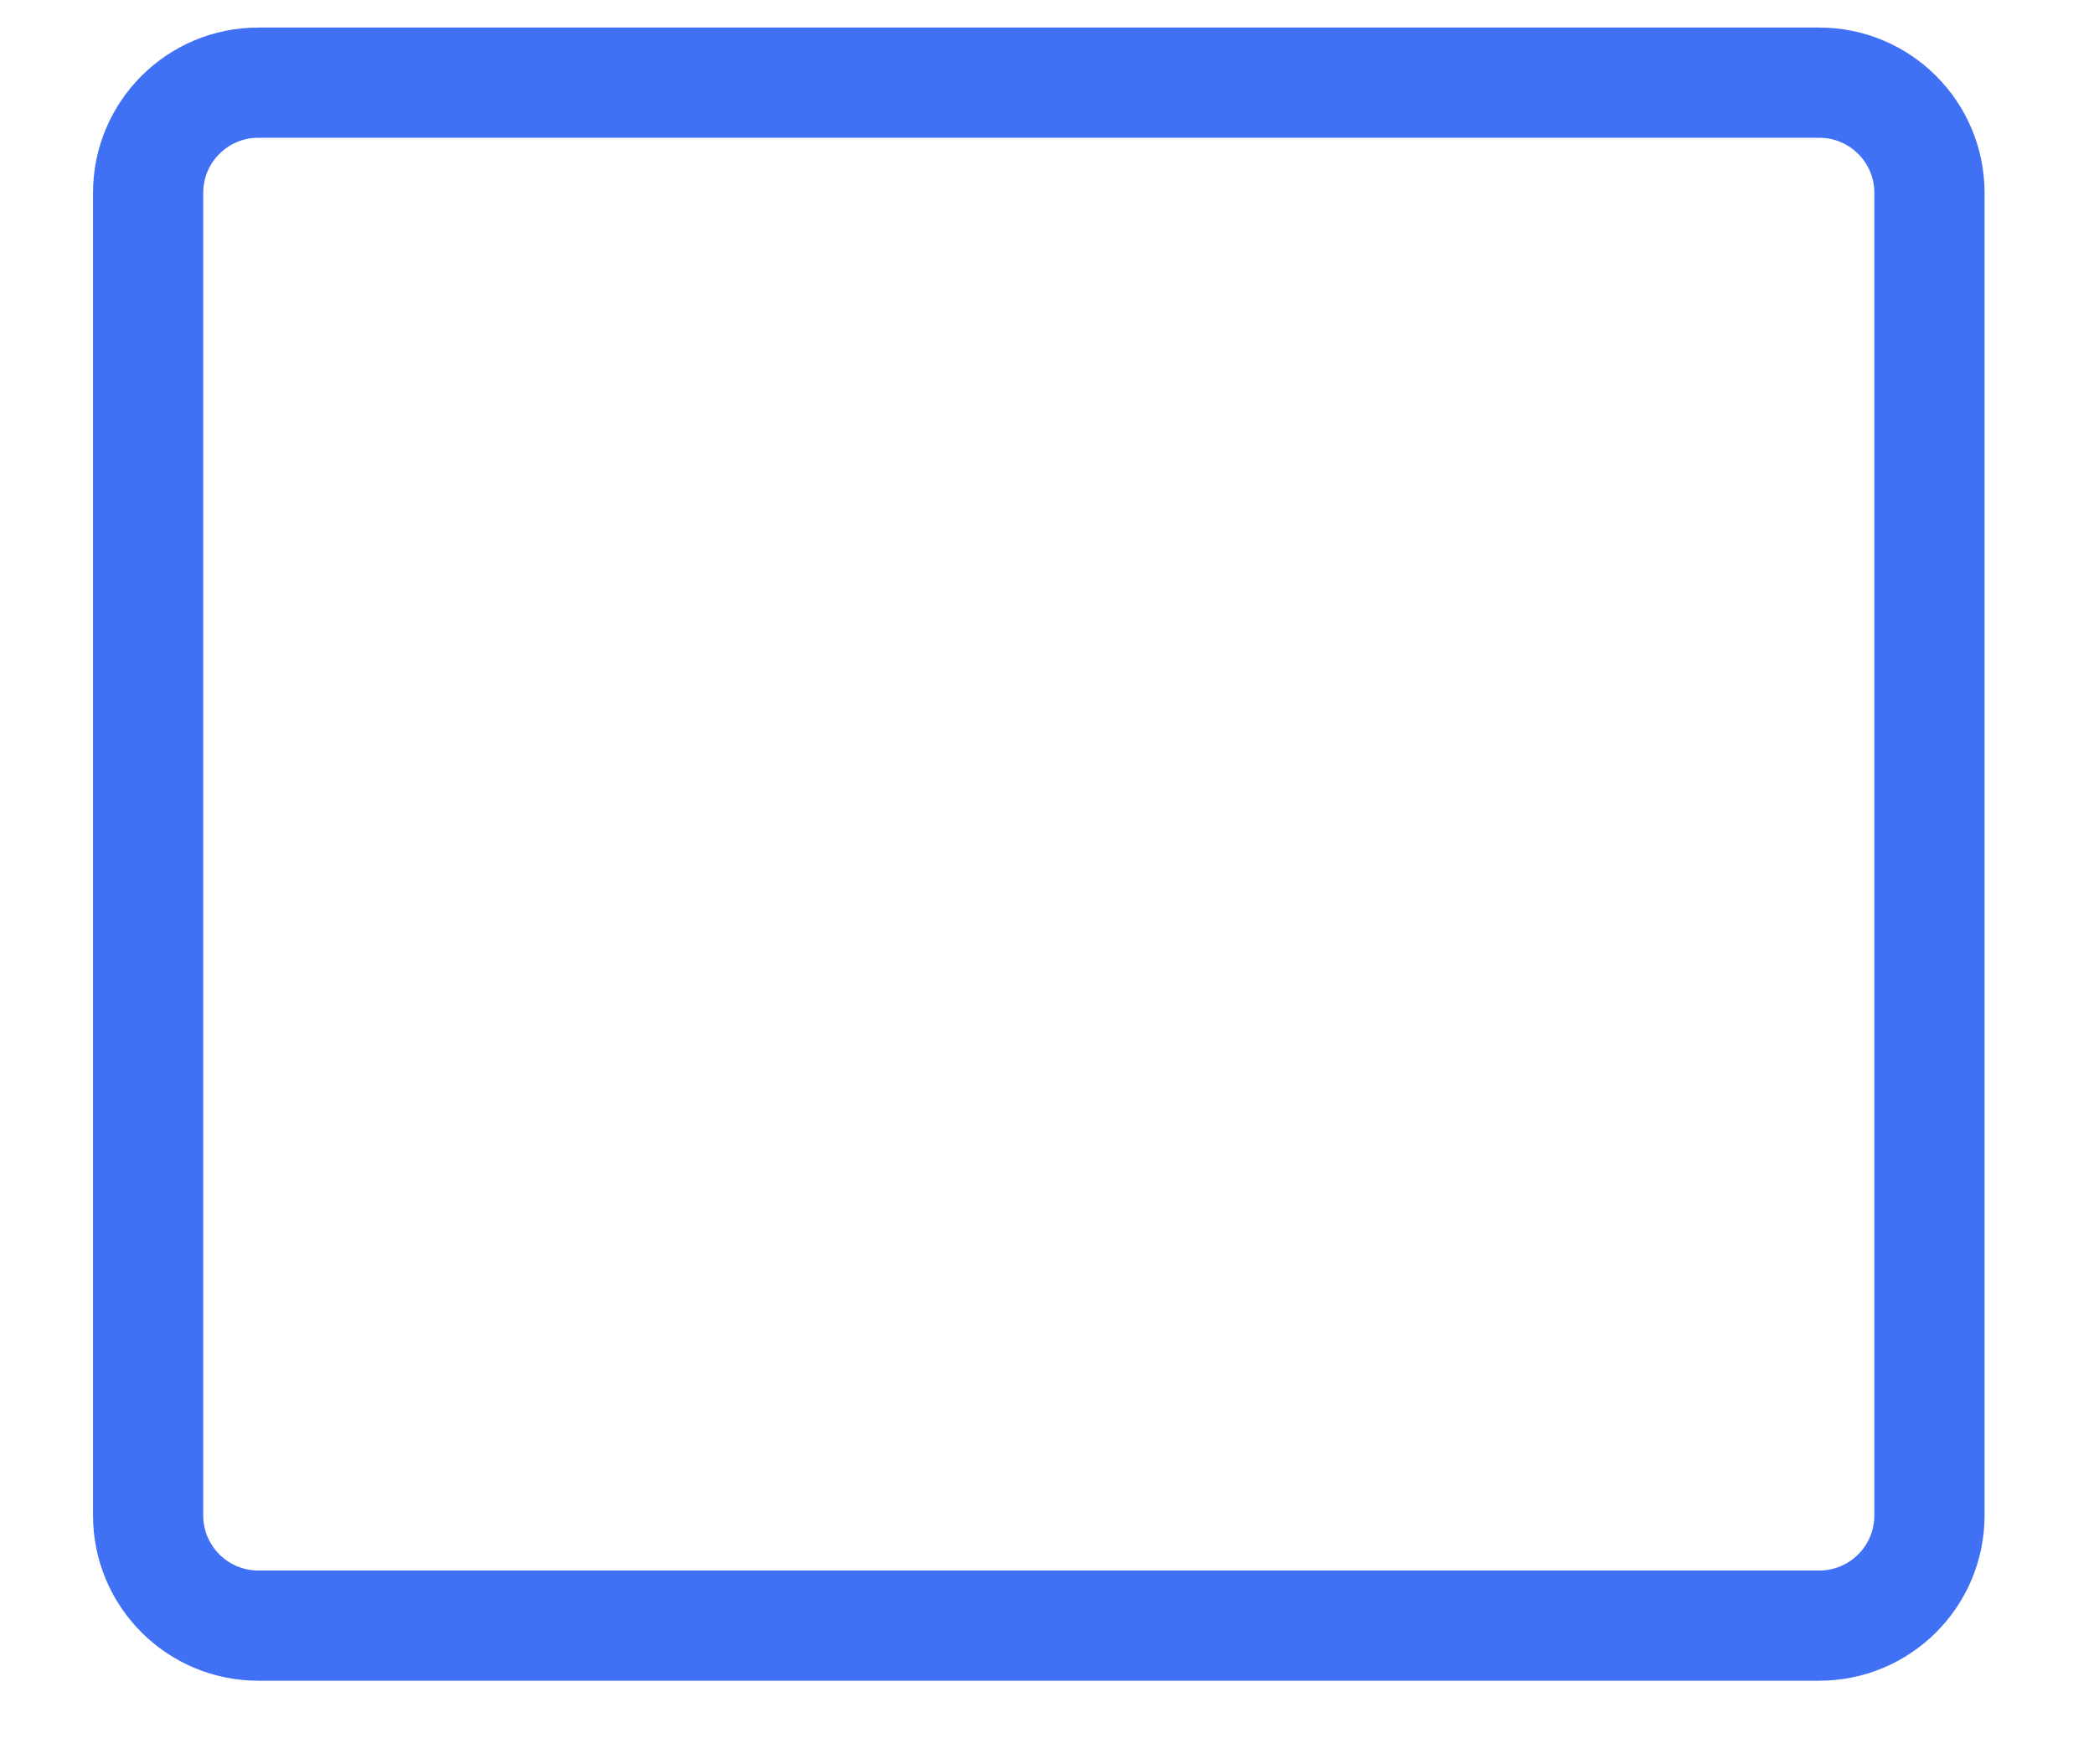
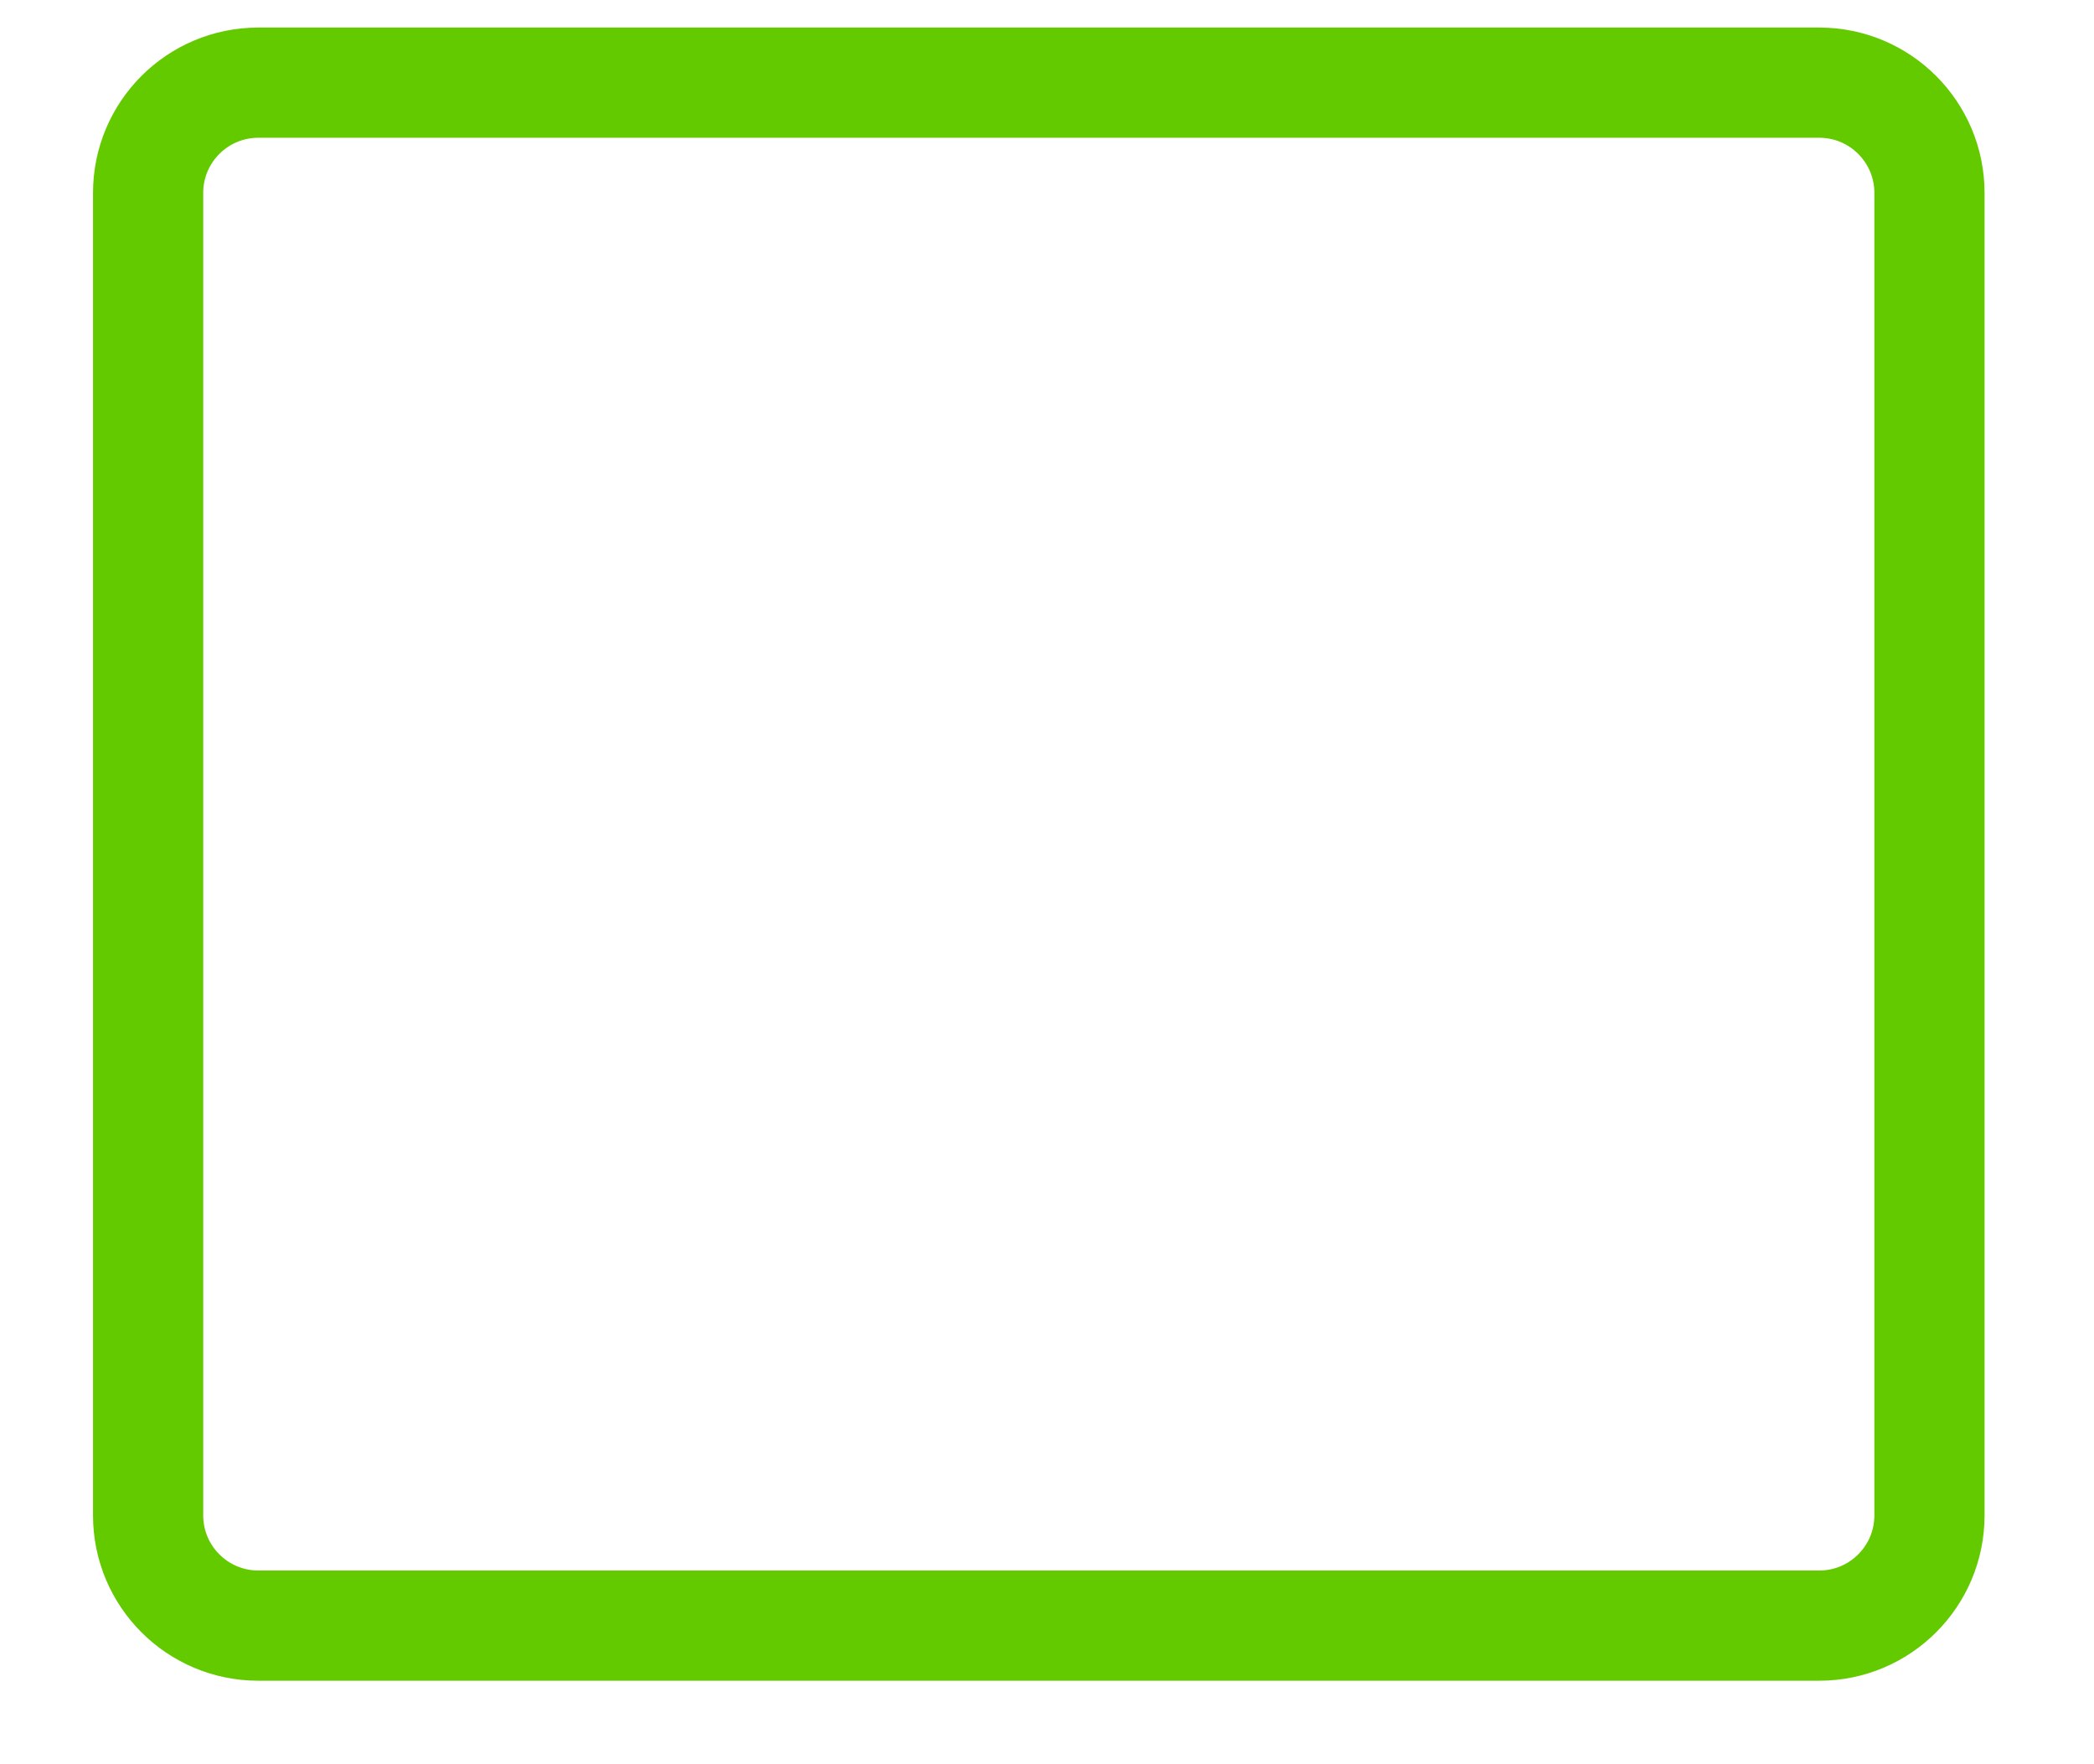
<svg xmlns="http://www.w3.org/2000/svg" width="19px" height="16px" viewBox="0 0 19 16" version="1.1">
  <g id="Page-1" stroke="none" stroke-width="1" fill="none" fill-rule="evenodd">
-     <g id="Verify-Message---1.0.4" transform="translate(-1005, -285)" fill-rule="nonzero" stroke="#4070F4">
+     <g id="Verify-Message---1.0.4" transform="translate(-1005, -285)" fill-rule="nonzero" stroke="#63ca00">
      <rect id="Rectangle-Copy-12" x="1006.344" y="285.75" width="16.163" height="14" rx="1" />
    </g>
  </g>
</svg>
